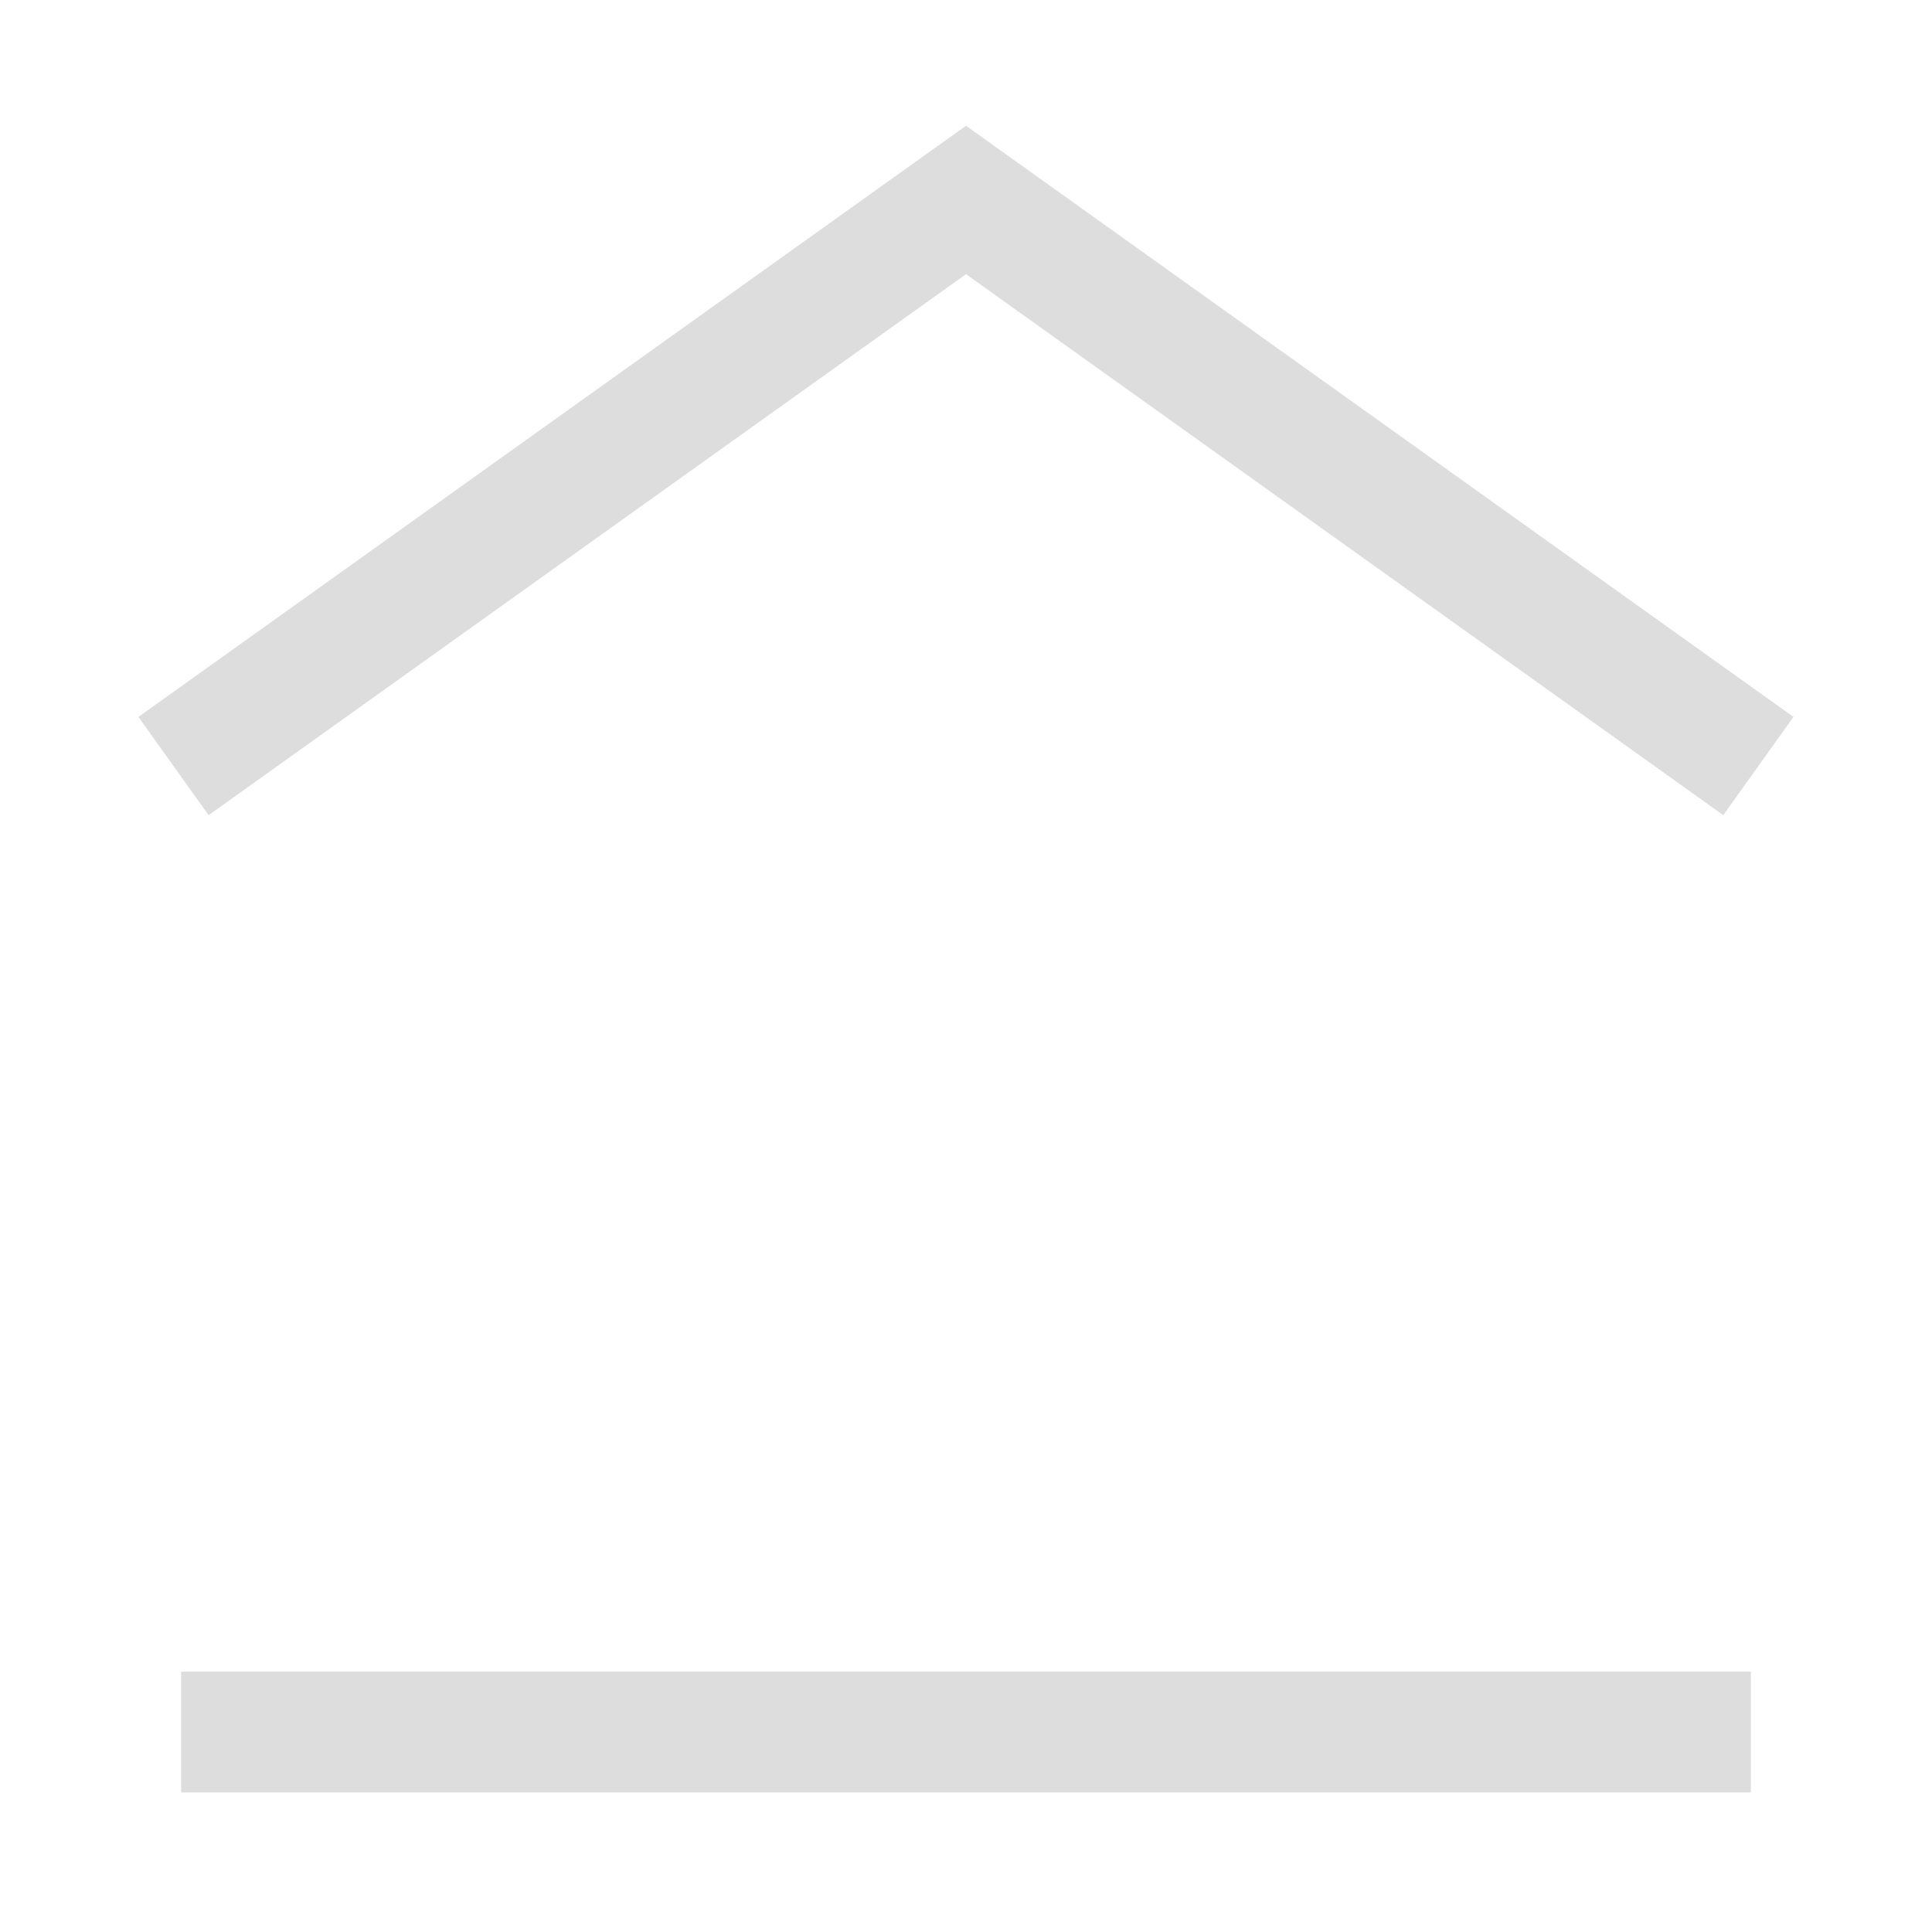
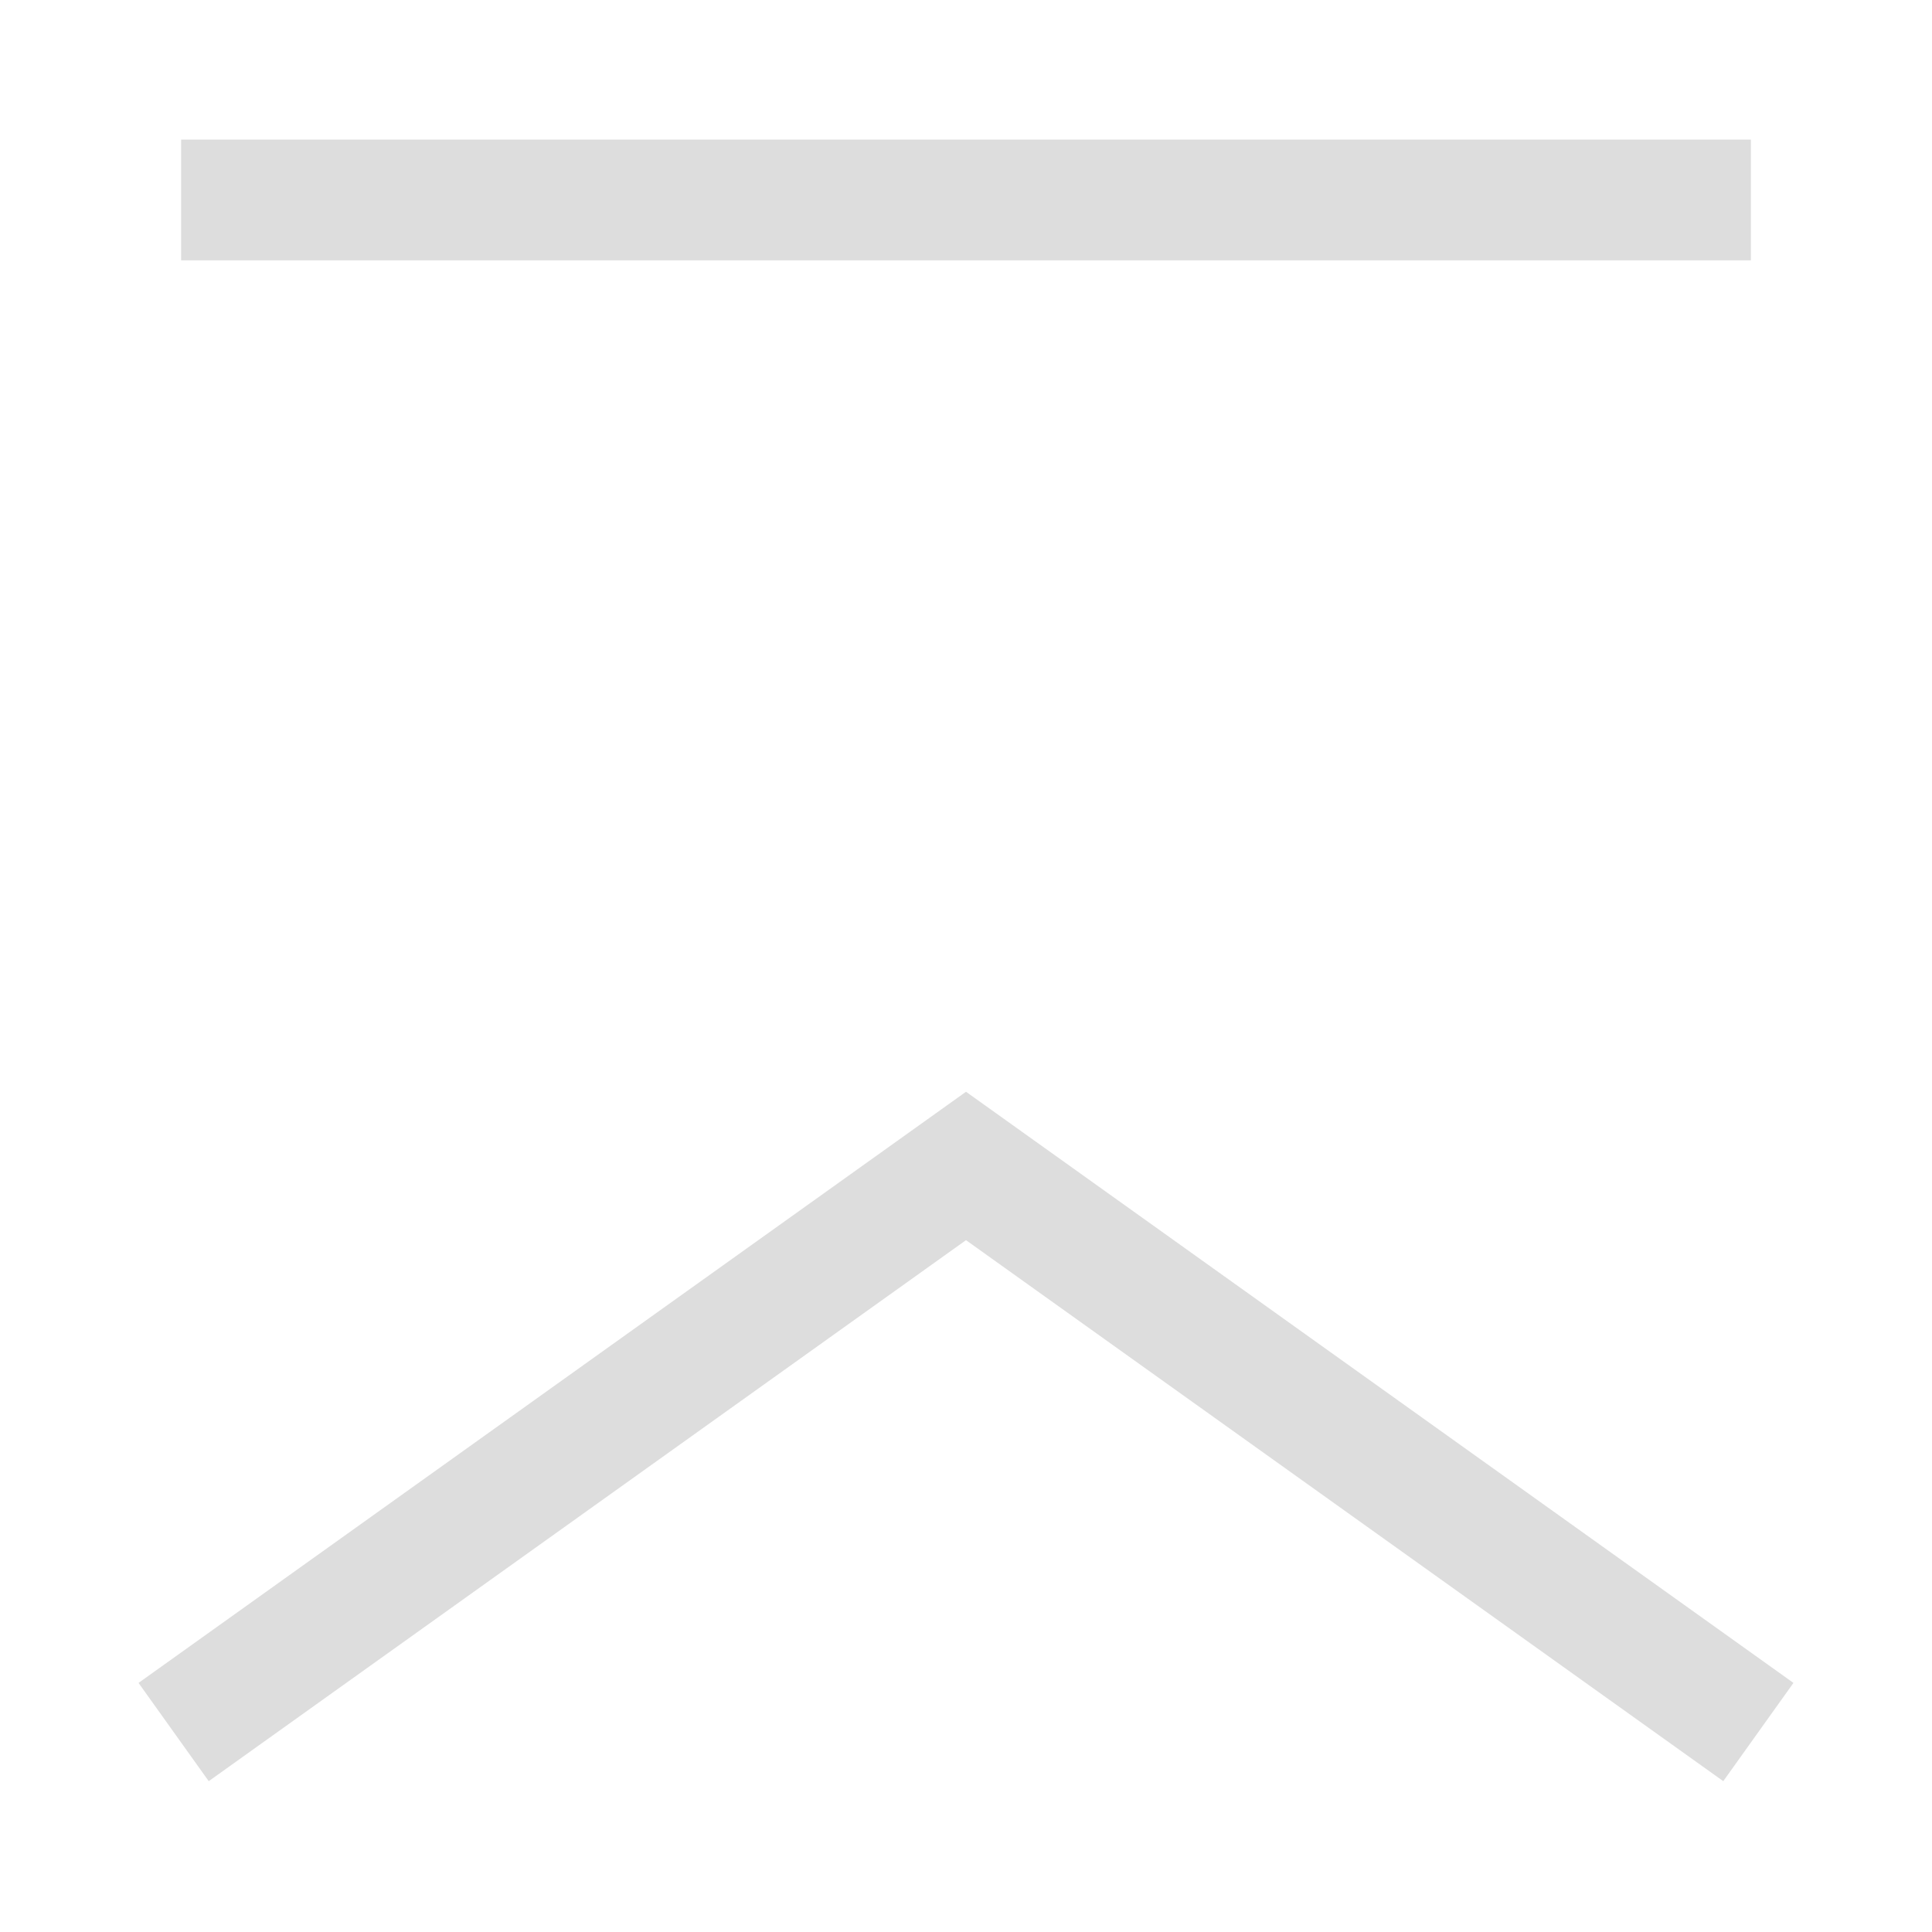
<svg xmlns="http://www.w3.org/2000/svg" width="16" height="16" viewBox="0 0 16 16" fill="none">
-   <path d="M1.437 6.344L8 1.656L11.281 4L14.562 6.344" stroke="#DDDDDD" stroke-miterlimit="10" />
-   <path d="M1.5 14.344H14.5" stroke="#DDDDDD" />
+   <path d="M1.5 1.656H14.5" stroke="#DDDDDD" />
+   <path d="M1.438 14.344L8 9.656L11.281 12L14.562 14.344" stroke="#DDDDDD" stroke-miterlimit="10" />
</svg>
